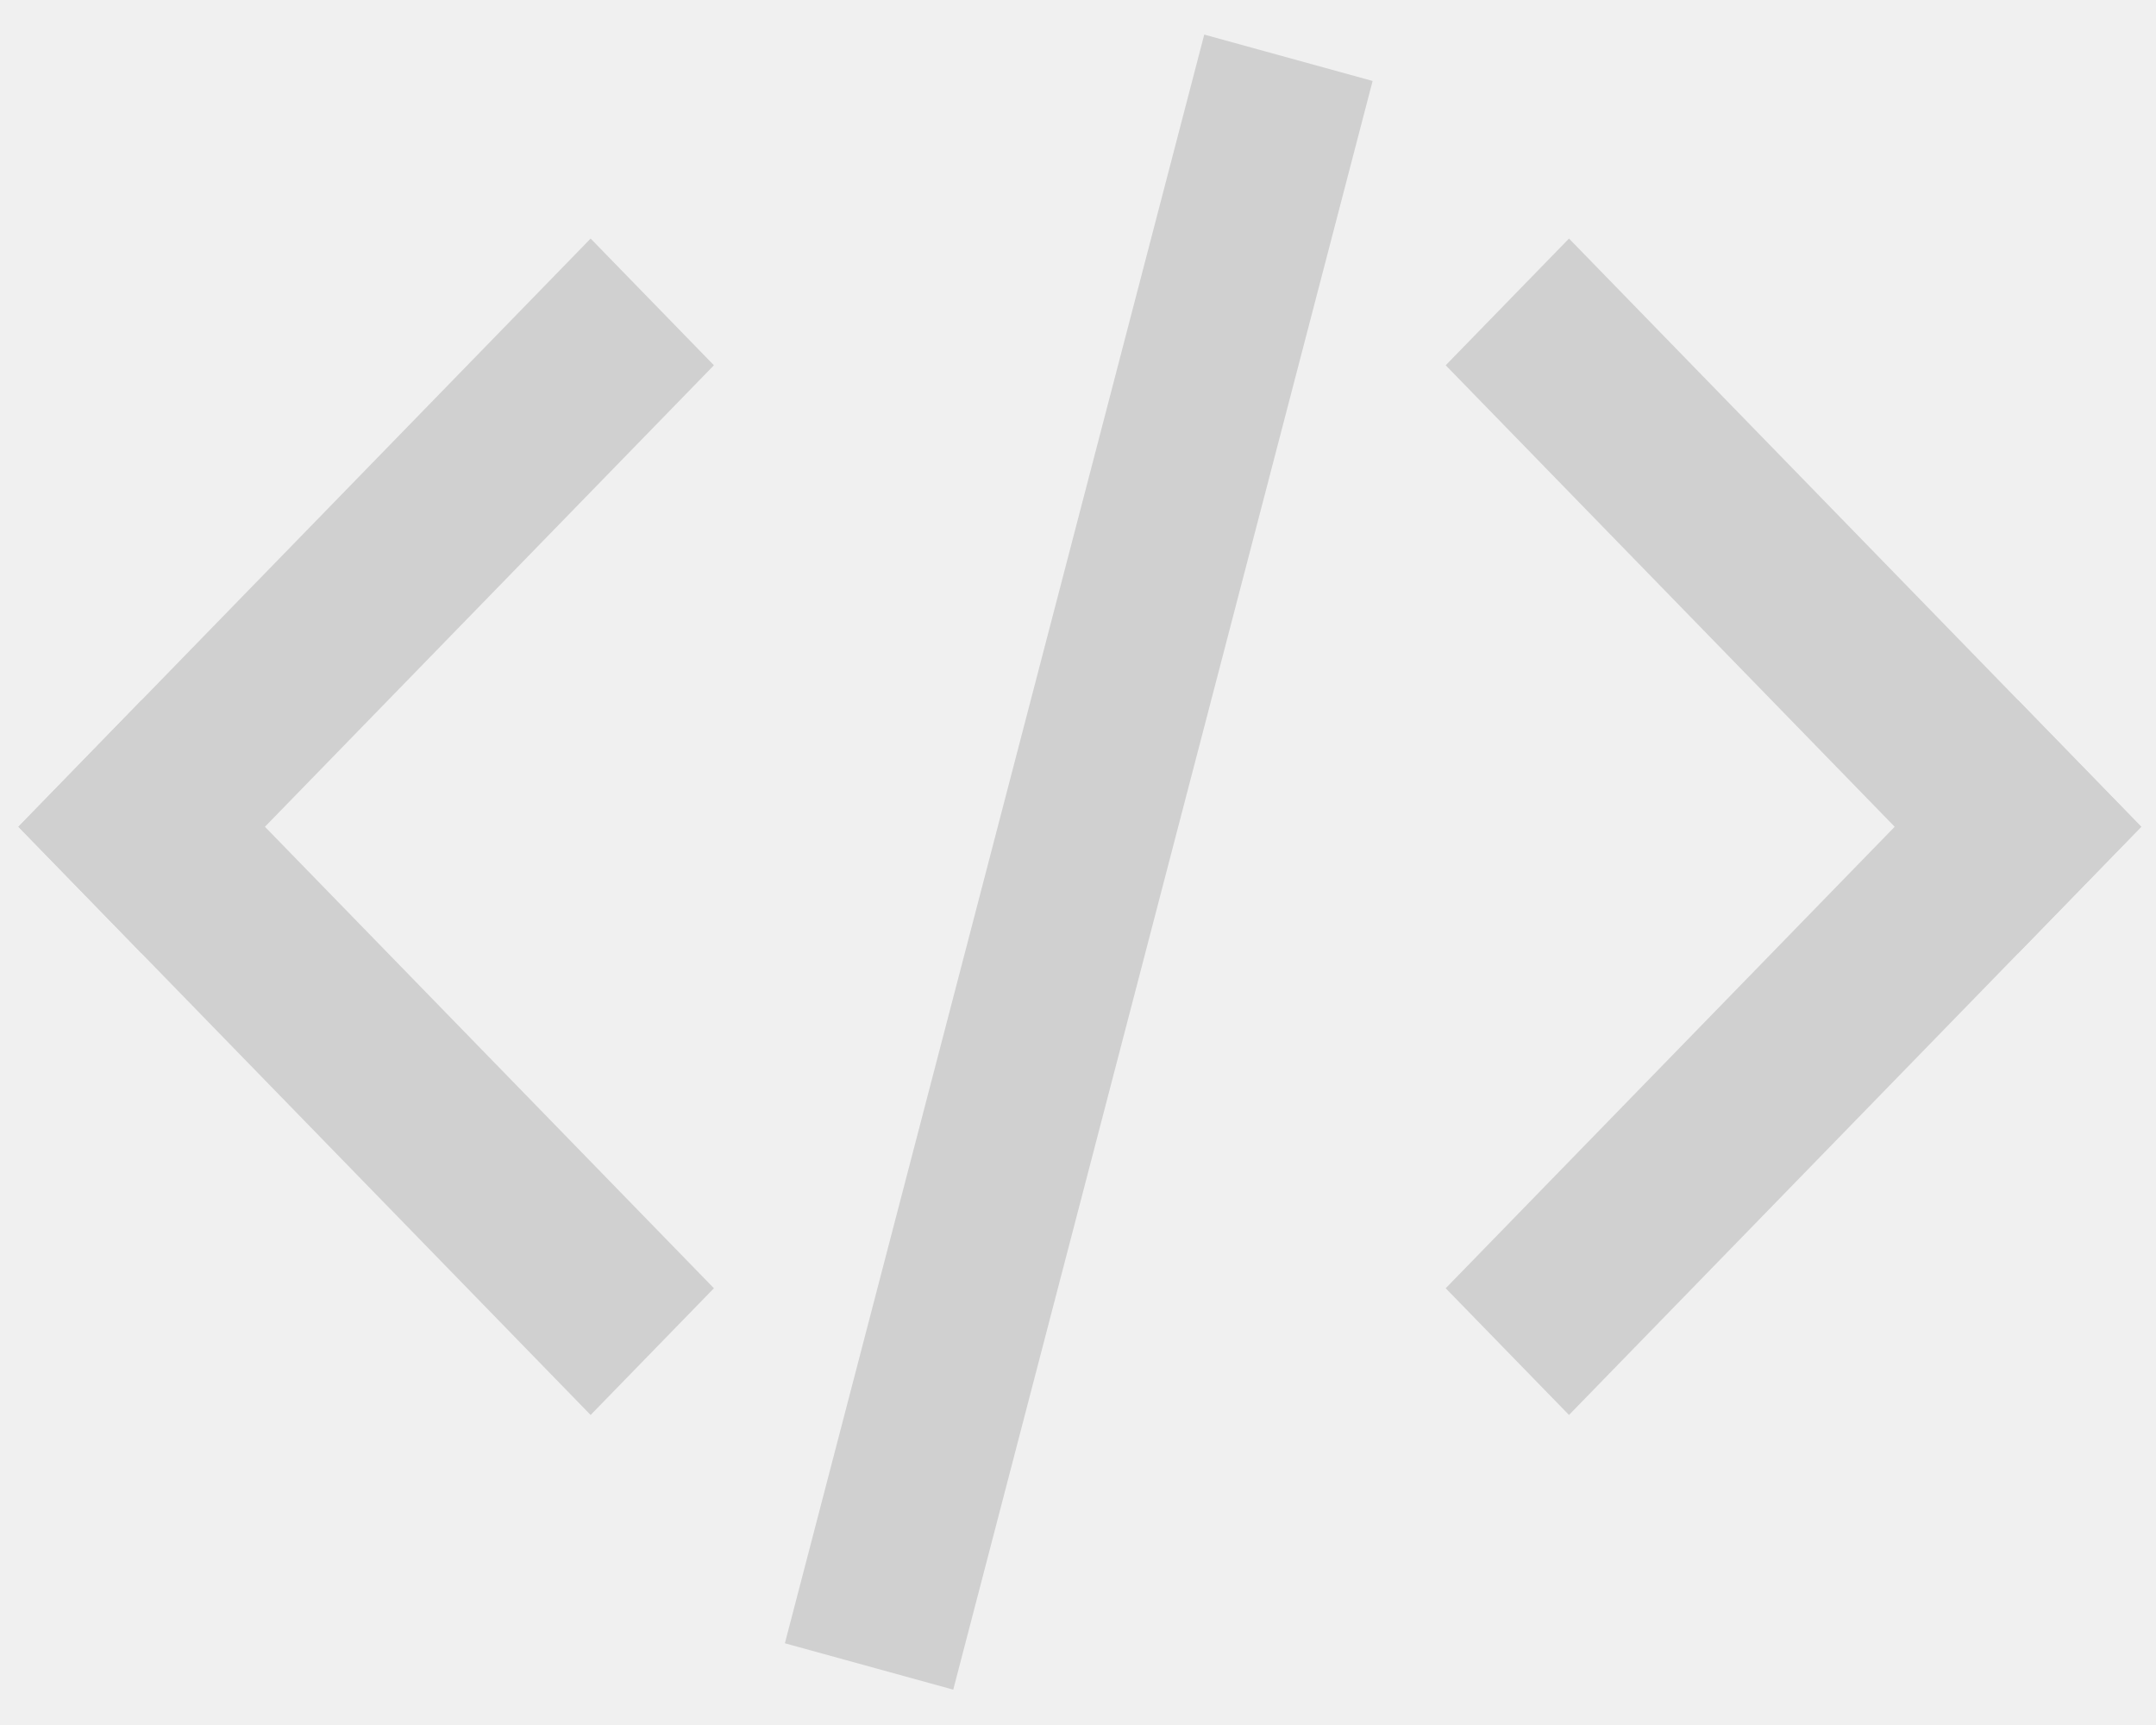
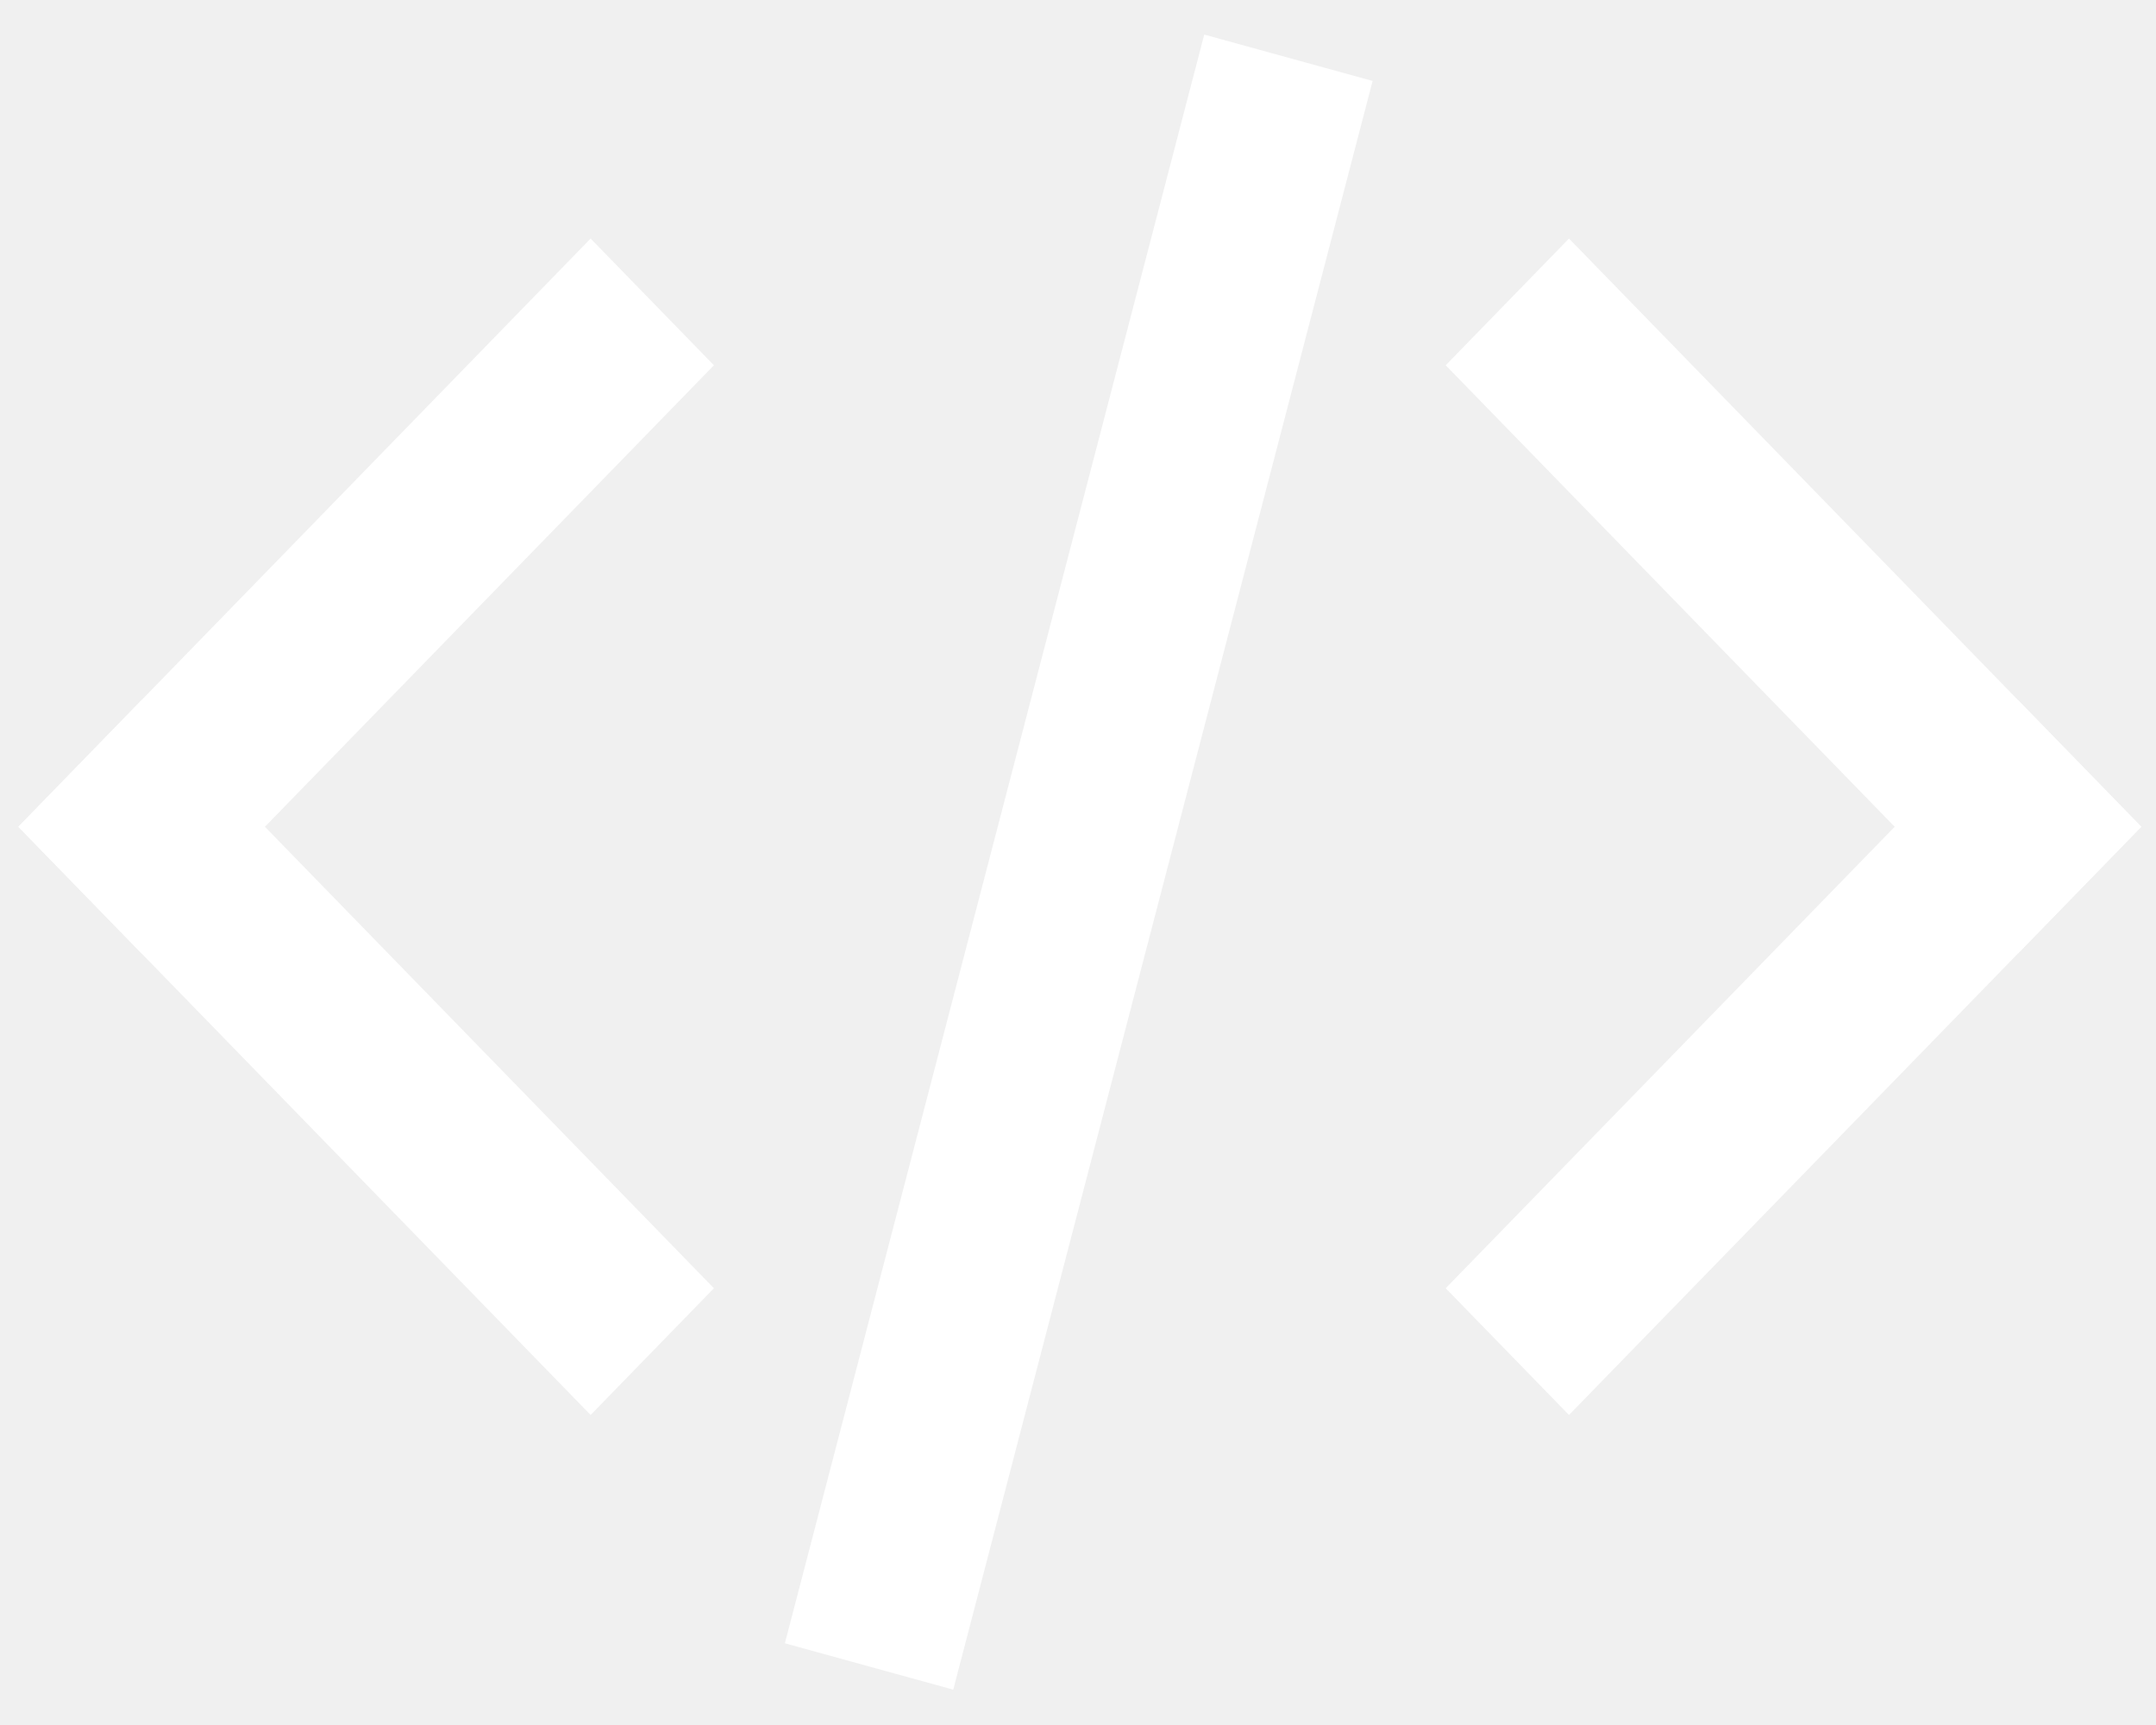
<svg xmlns="http://www.w3.org/2000/svg" width="25" height="20" viewBox="0 0 25 20" fill="none">
-   <rect width="9.515" height="2.05" transform="matrix(0.697369 0.716712 -0.697369 0.716712 18.1934 2.76587)" fill="#D0D0D0" />
-   <rect width="9.515" height="2.05" transform="matrix(-0.697369 0.716712 0.697369 0.716712 6.84863 2.76587)" fill="#D0D0D0" />
-   <rect width="19.275" height="2.025" transform="matrix(-0.252284 0.967653 0.964111 0.265498 13.9639 0.401001)" fill="#D0D0D0" />
-   <rect width="9.515" height="2.05" transform="matrix(0.697369 -0.716712 -0.697369 -0.716712 18.1934 16.4055)" fill="#D0D0D0" />
-   <rect width="9.515" height="2.05" transform="matrix(-0.697369 -0.716712 0.697369 -0.716712 6.84863 16.4055)" fill="#D0D0D0" />
+   <rect width="9.515" height="2.05" transform="matrix(0.697369 0.716712 -0.697369 0.716712 18.1934 2.76587)" fill="#ffffff" />
+   <rect width="9.515" height="2.05" transform="matrix(-0.697369 0.716712 0.697369 0.716712 6.84863 2.76587)" fill="#ffffff" />
+   <rect width="19.275" height="2.025" transform="matrix(-0.252284 0.967653 0.964111 0.265498 13.9639 0.401001)" fill="#ffffff" />
+   <rect width="9.515" height="2.05" transform="matrix(0.697369 -0.716712 -0.697369 -0.716712 18.1934 16.4055)" fill="#ffffff" />
+   <rect width="9.515" height="2.05" transform="matrix(-0.697369 -0.716712 0.697369 -0.716712 6.84863 16.4055)" fill="#ffffff" />
</svg>
